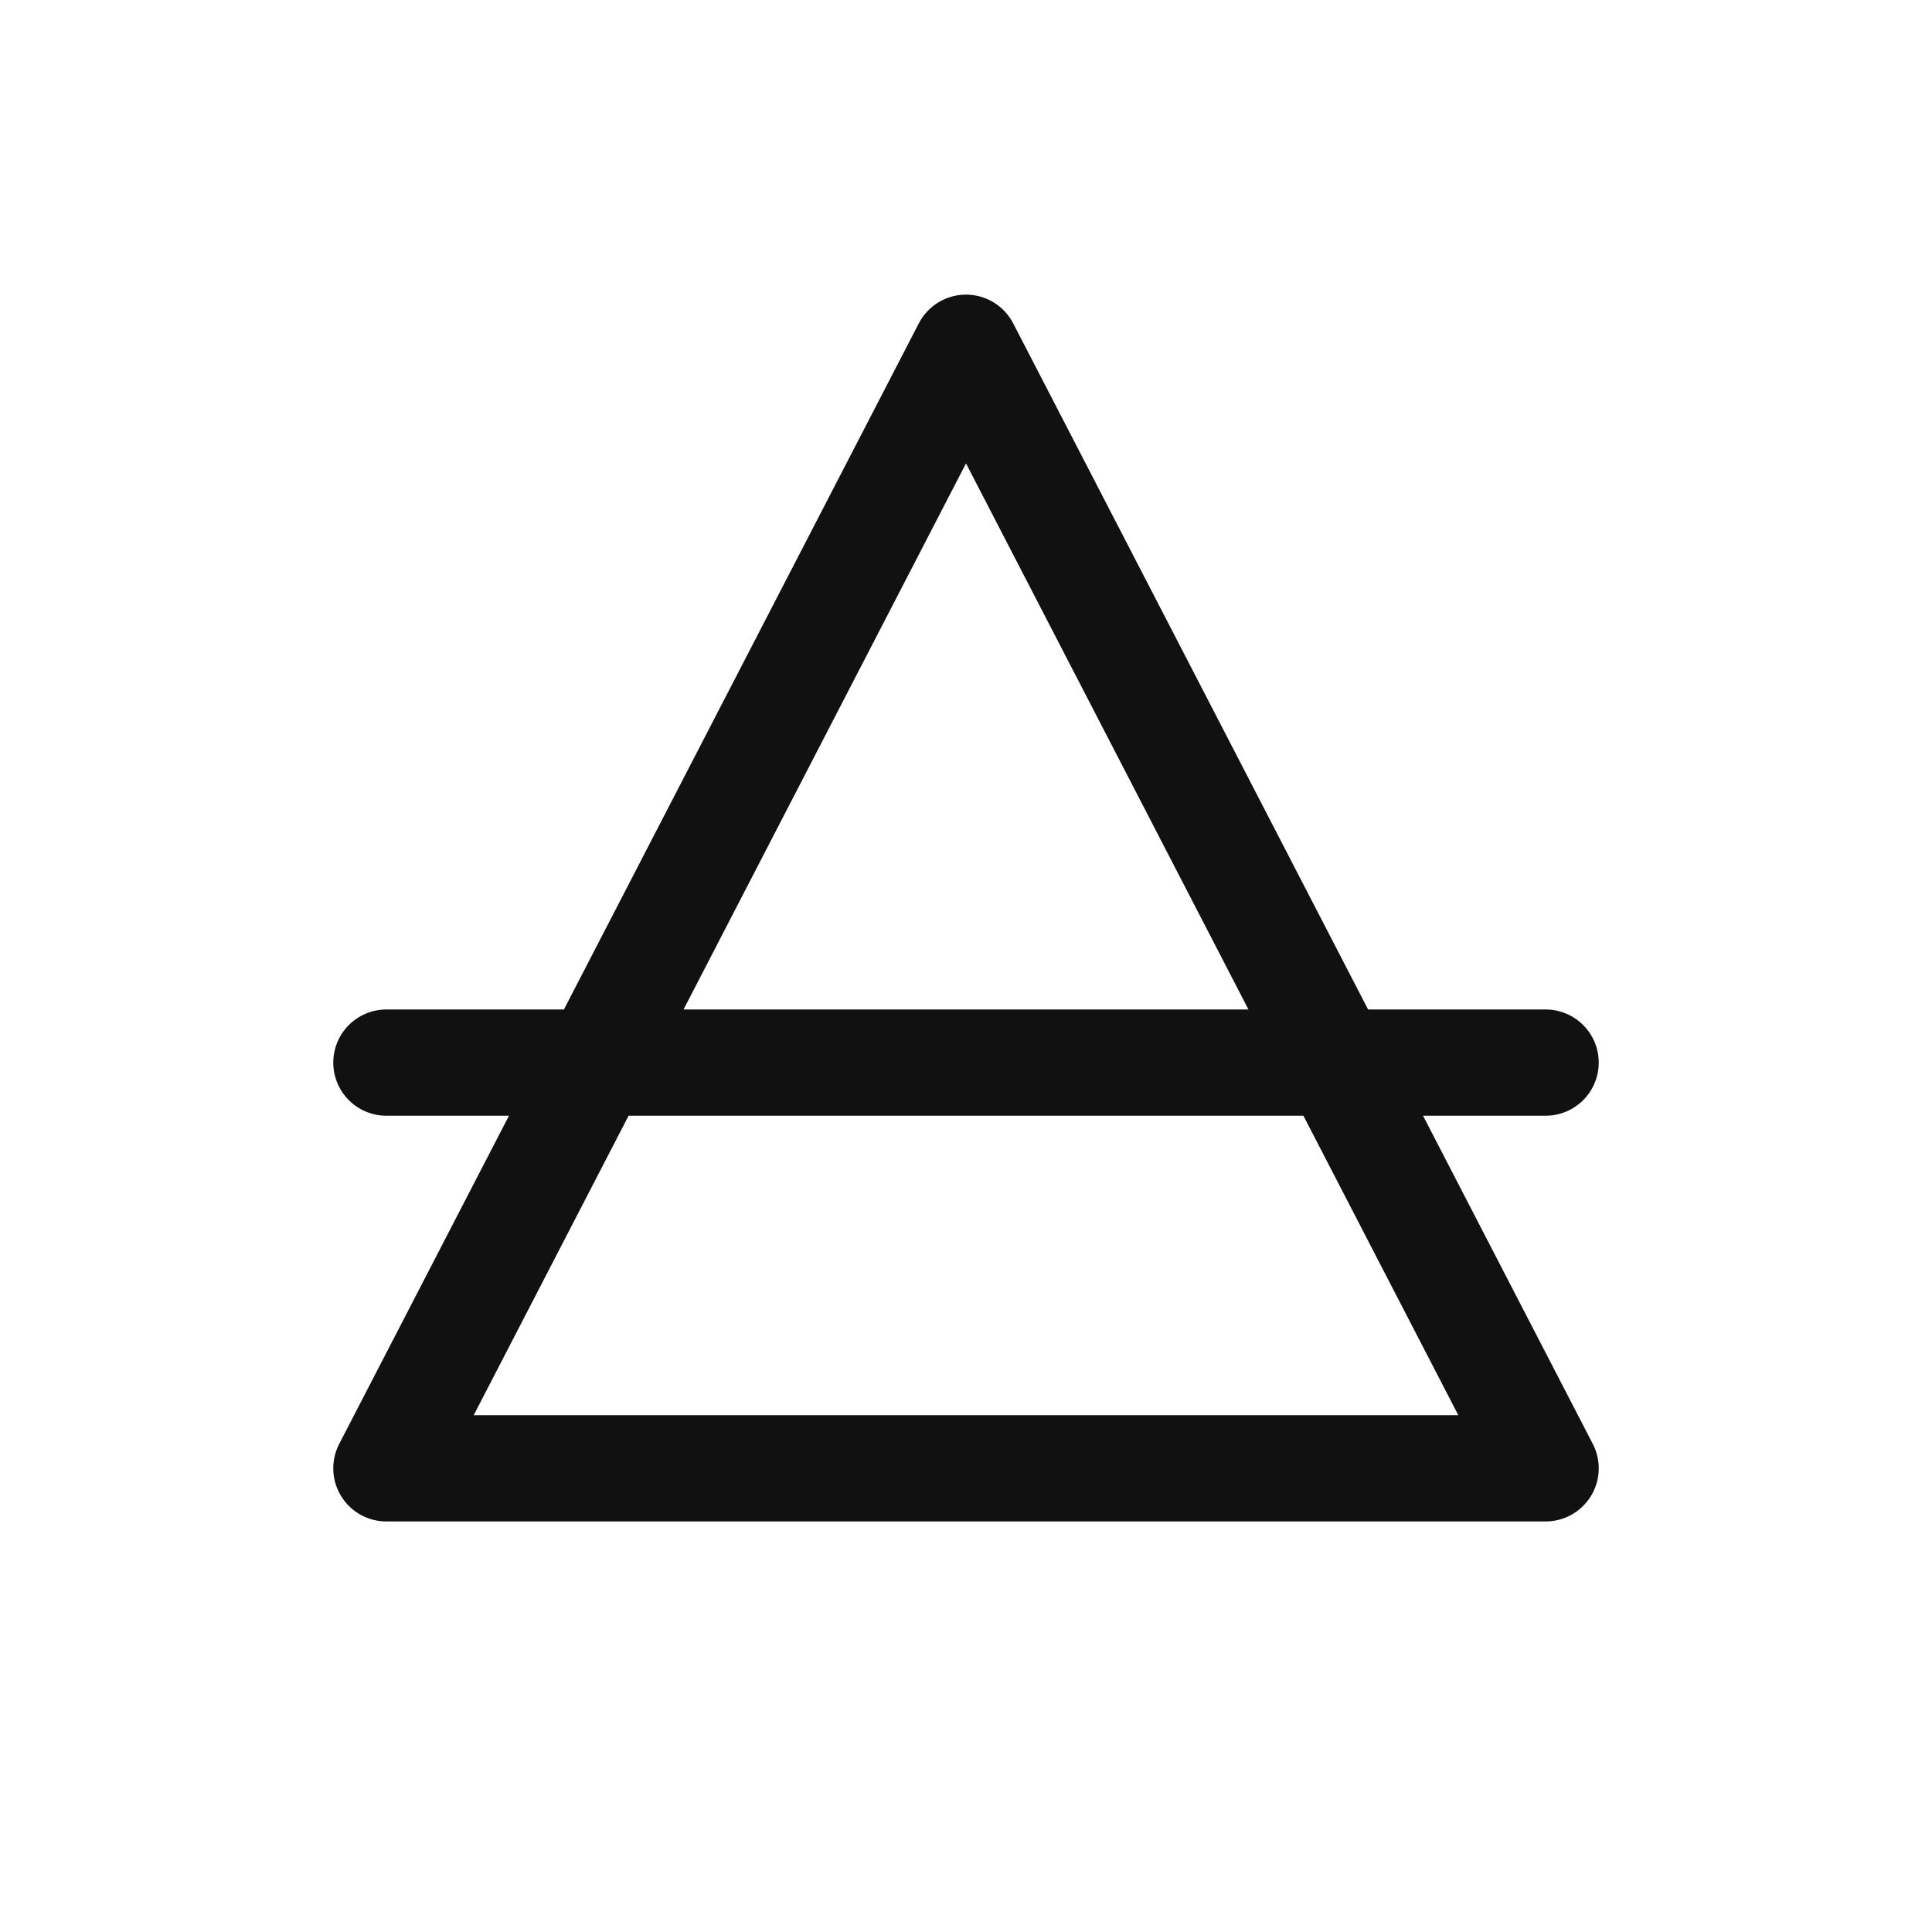
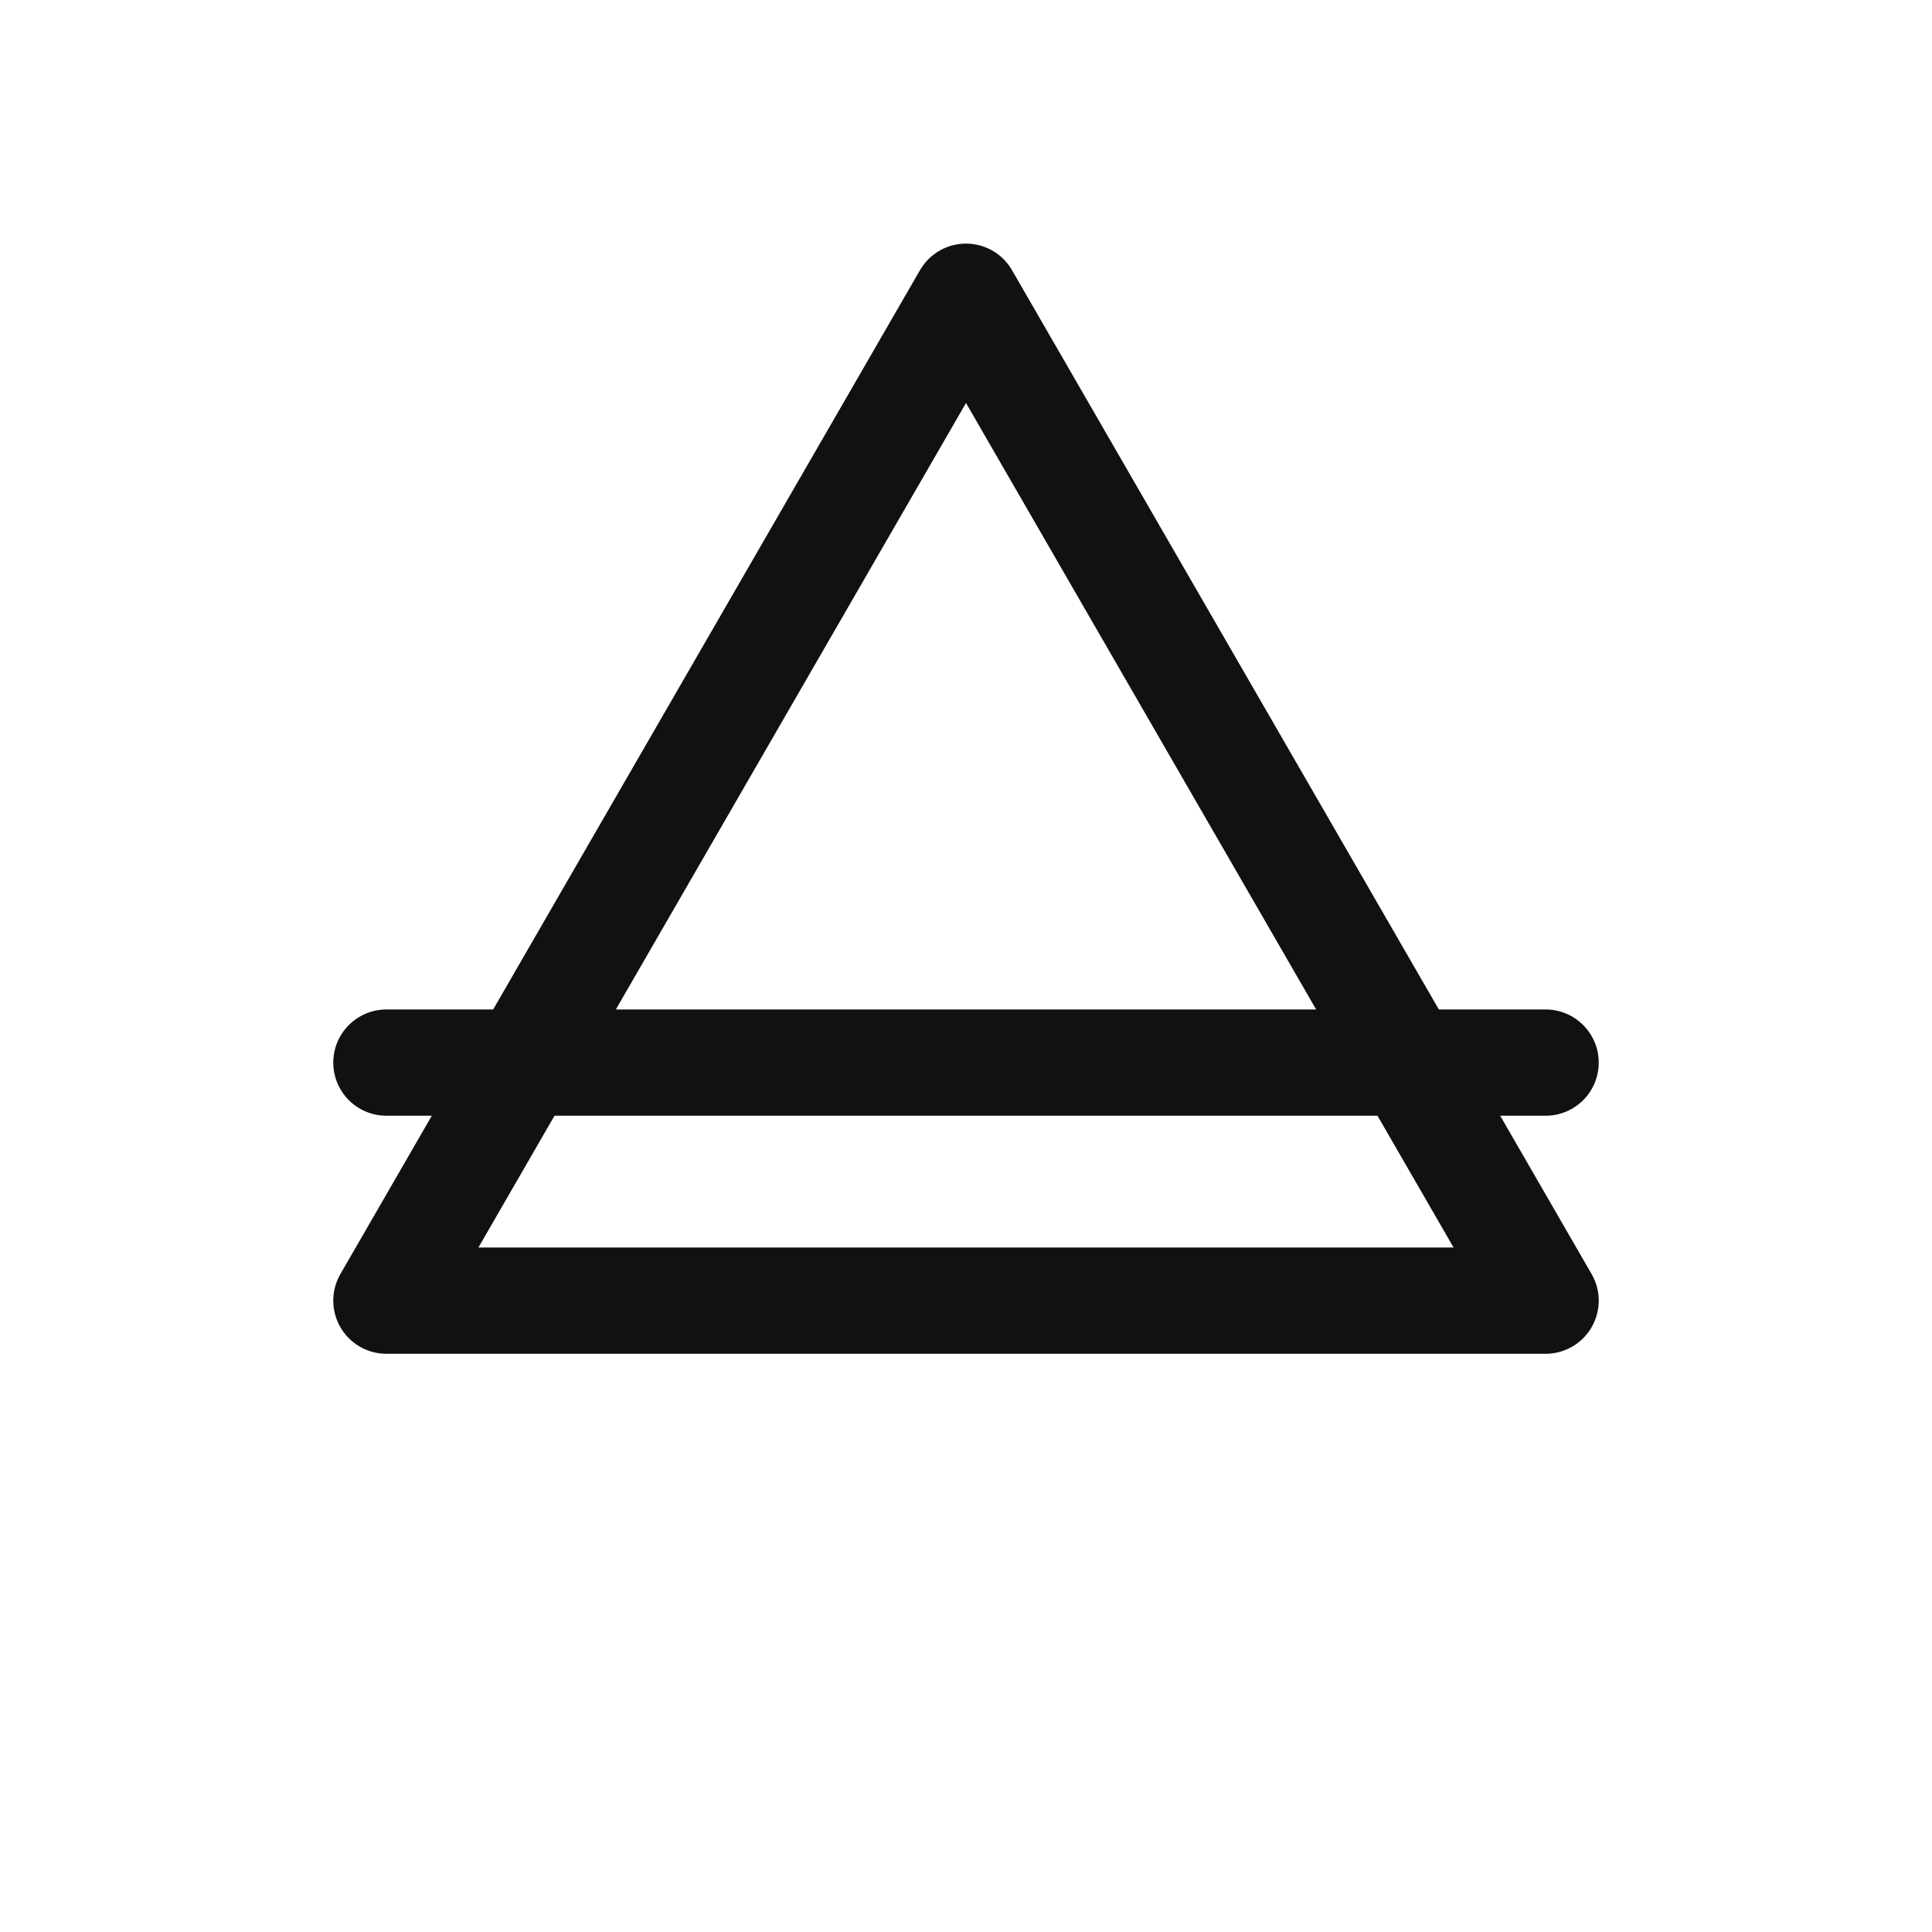
<svg xmlns="http://www.w3.org/2000/svg" viewBox="0 0 100 100" role="img" aria-label="Air">
-   <path d="M50 18L80 76H20Z M20 55H80" fill="none" stroke="#111111" stroke-width="5.5" stroke-linecap="round" stroke-linejoin="round" />
+   <path d="M50 15.359L80 67.321H20Z M20 55H80" fill="none" stroke="#111111" stroke-width="5.5" stroke-linecap="round" stroke-linejoin="round" />
</svg>
